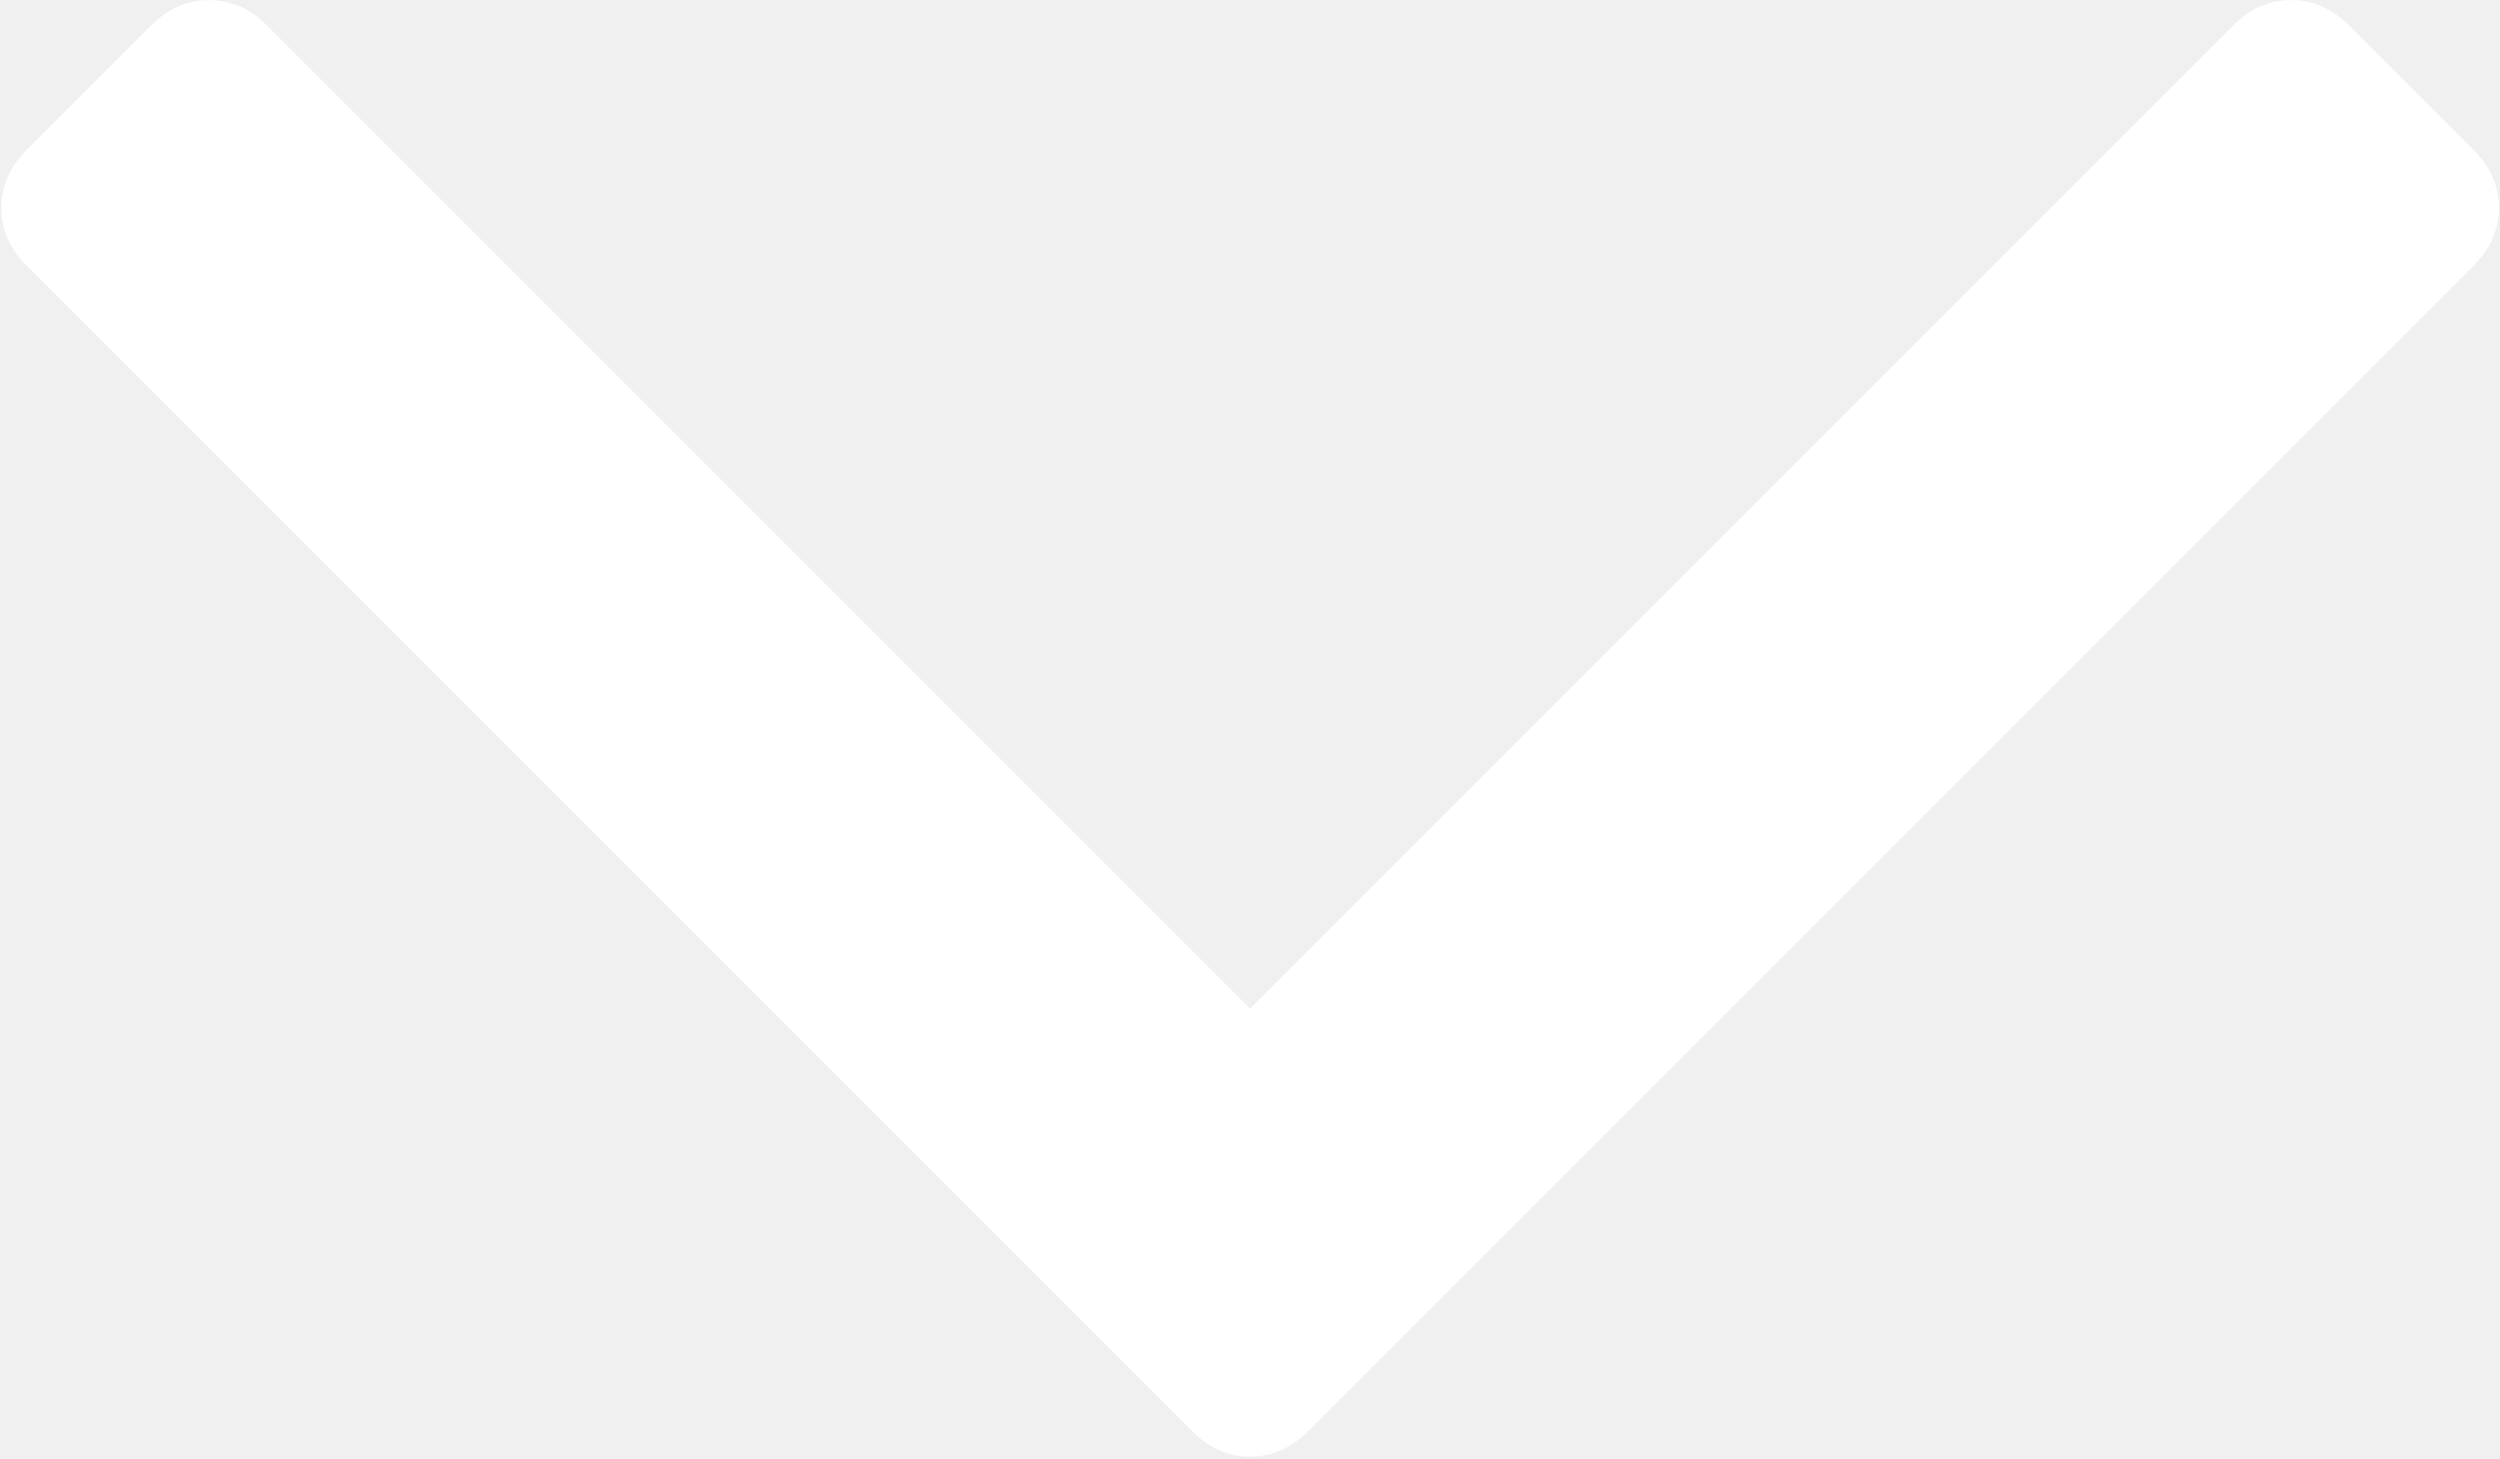
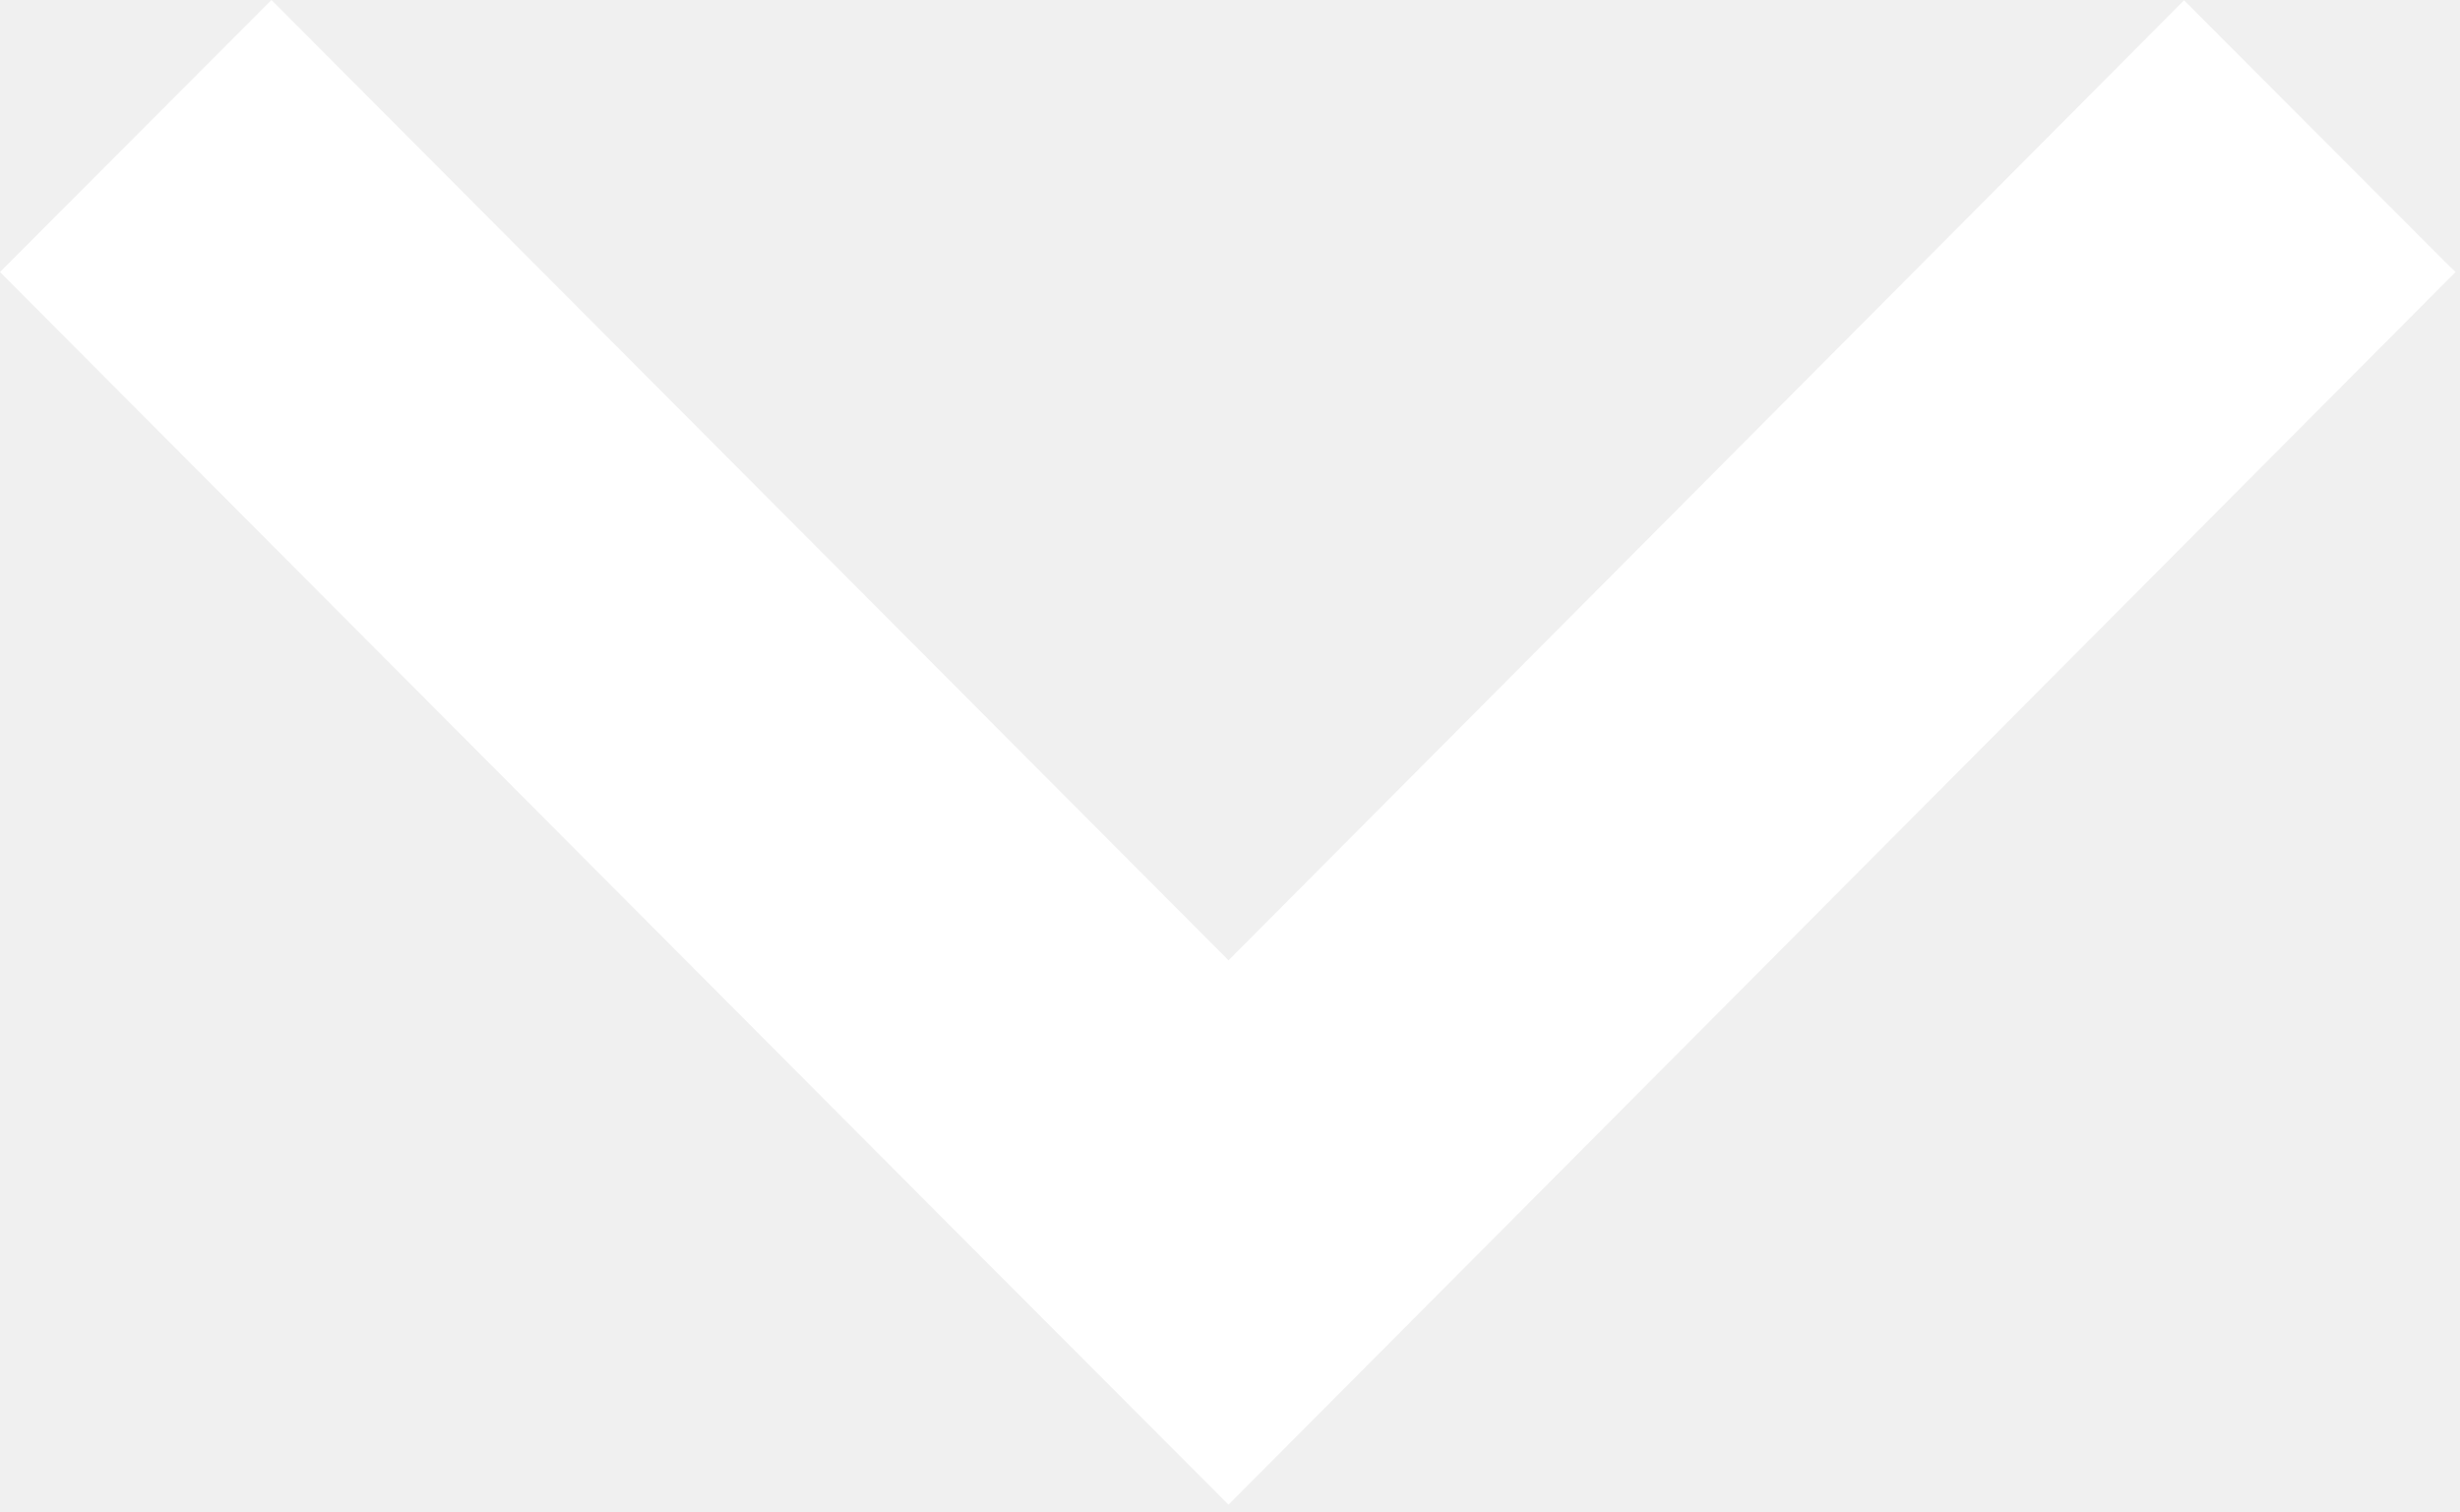
- <svg xmlns="http://www.w3.org/2000/svg" width="999px" height="583px" viewBox="0 0 999 583" version="1.1">
+ <svg xmlns="http://www.w3.org/2000/svg" width="83px" height="51px" viewBox="0 0 83 51" version="1.1">
  <defs />
  <g id="Page-1" stroke="none" stroke-width="1" fill="none" fill-rule="evenodd">
-     <g id="Angle_down_font_awesome" fill="#FFFFFF" fill-rule="nonzero">
-       <g id="g2991" transform="translate(499.5424, 291.0508) scale(-1, 1) rotate(-180) translate(-499.5424, -291.0508) translate(0.54238, 0.0508)">
-         <path d="M998,499 C998,490.333 994.667,482.667 988,476 L522,10 C515.333,3.333 507.667,0 499,0 C490.333,0 482.667,3.333 476,10 L10,476 C3.333,482.667 0,490.333 0,499 C0,507.667 3.333,515.333 10,522 L60,572 C66.667,578.667 74.333,582 83,582 C91.667,582 99.333,578.667 106,572 L499,179 L892,572 C898.667,578.667 906.333,582 915,582 C923.667,582 931.333,578.667 938,572 L988,522 C994.667,515.333 998,507.667 998,499 Z" id="path2993" />
-       </g>
+     <g id="Asset-1" fill="#FFFFFF" fill-rule="nonzero">
+       <polygon id="Shape" points="82.85 9.18 50.59 41.6 41.45 50.78 32.3 41.61 0 9.18 9.16 0 41.45 32.41 73.69 0.01 82.49 8.83" />
    </g>
  </g>
</svg>
